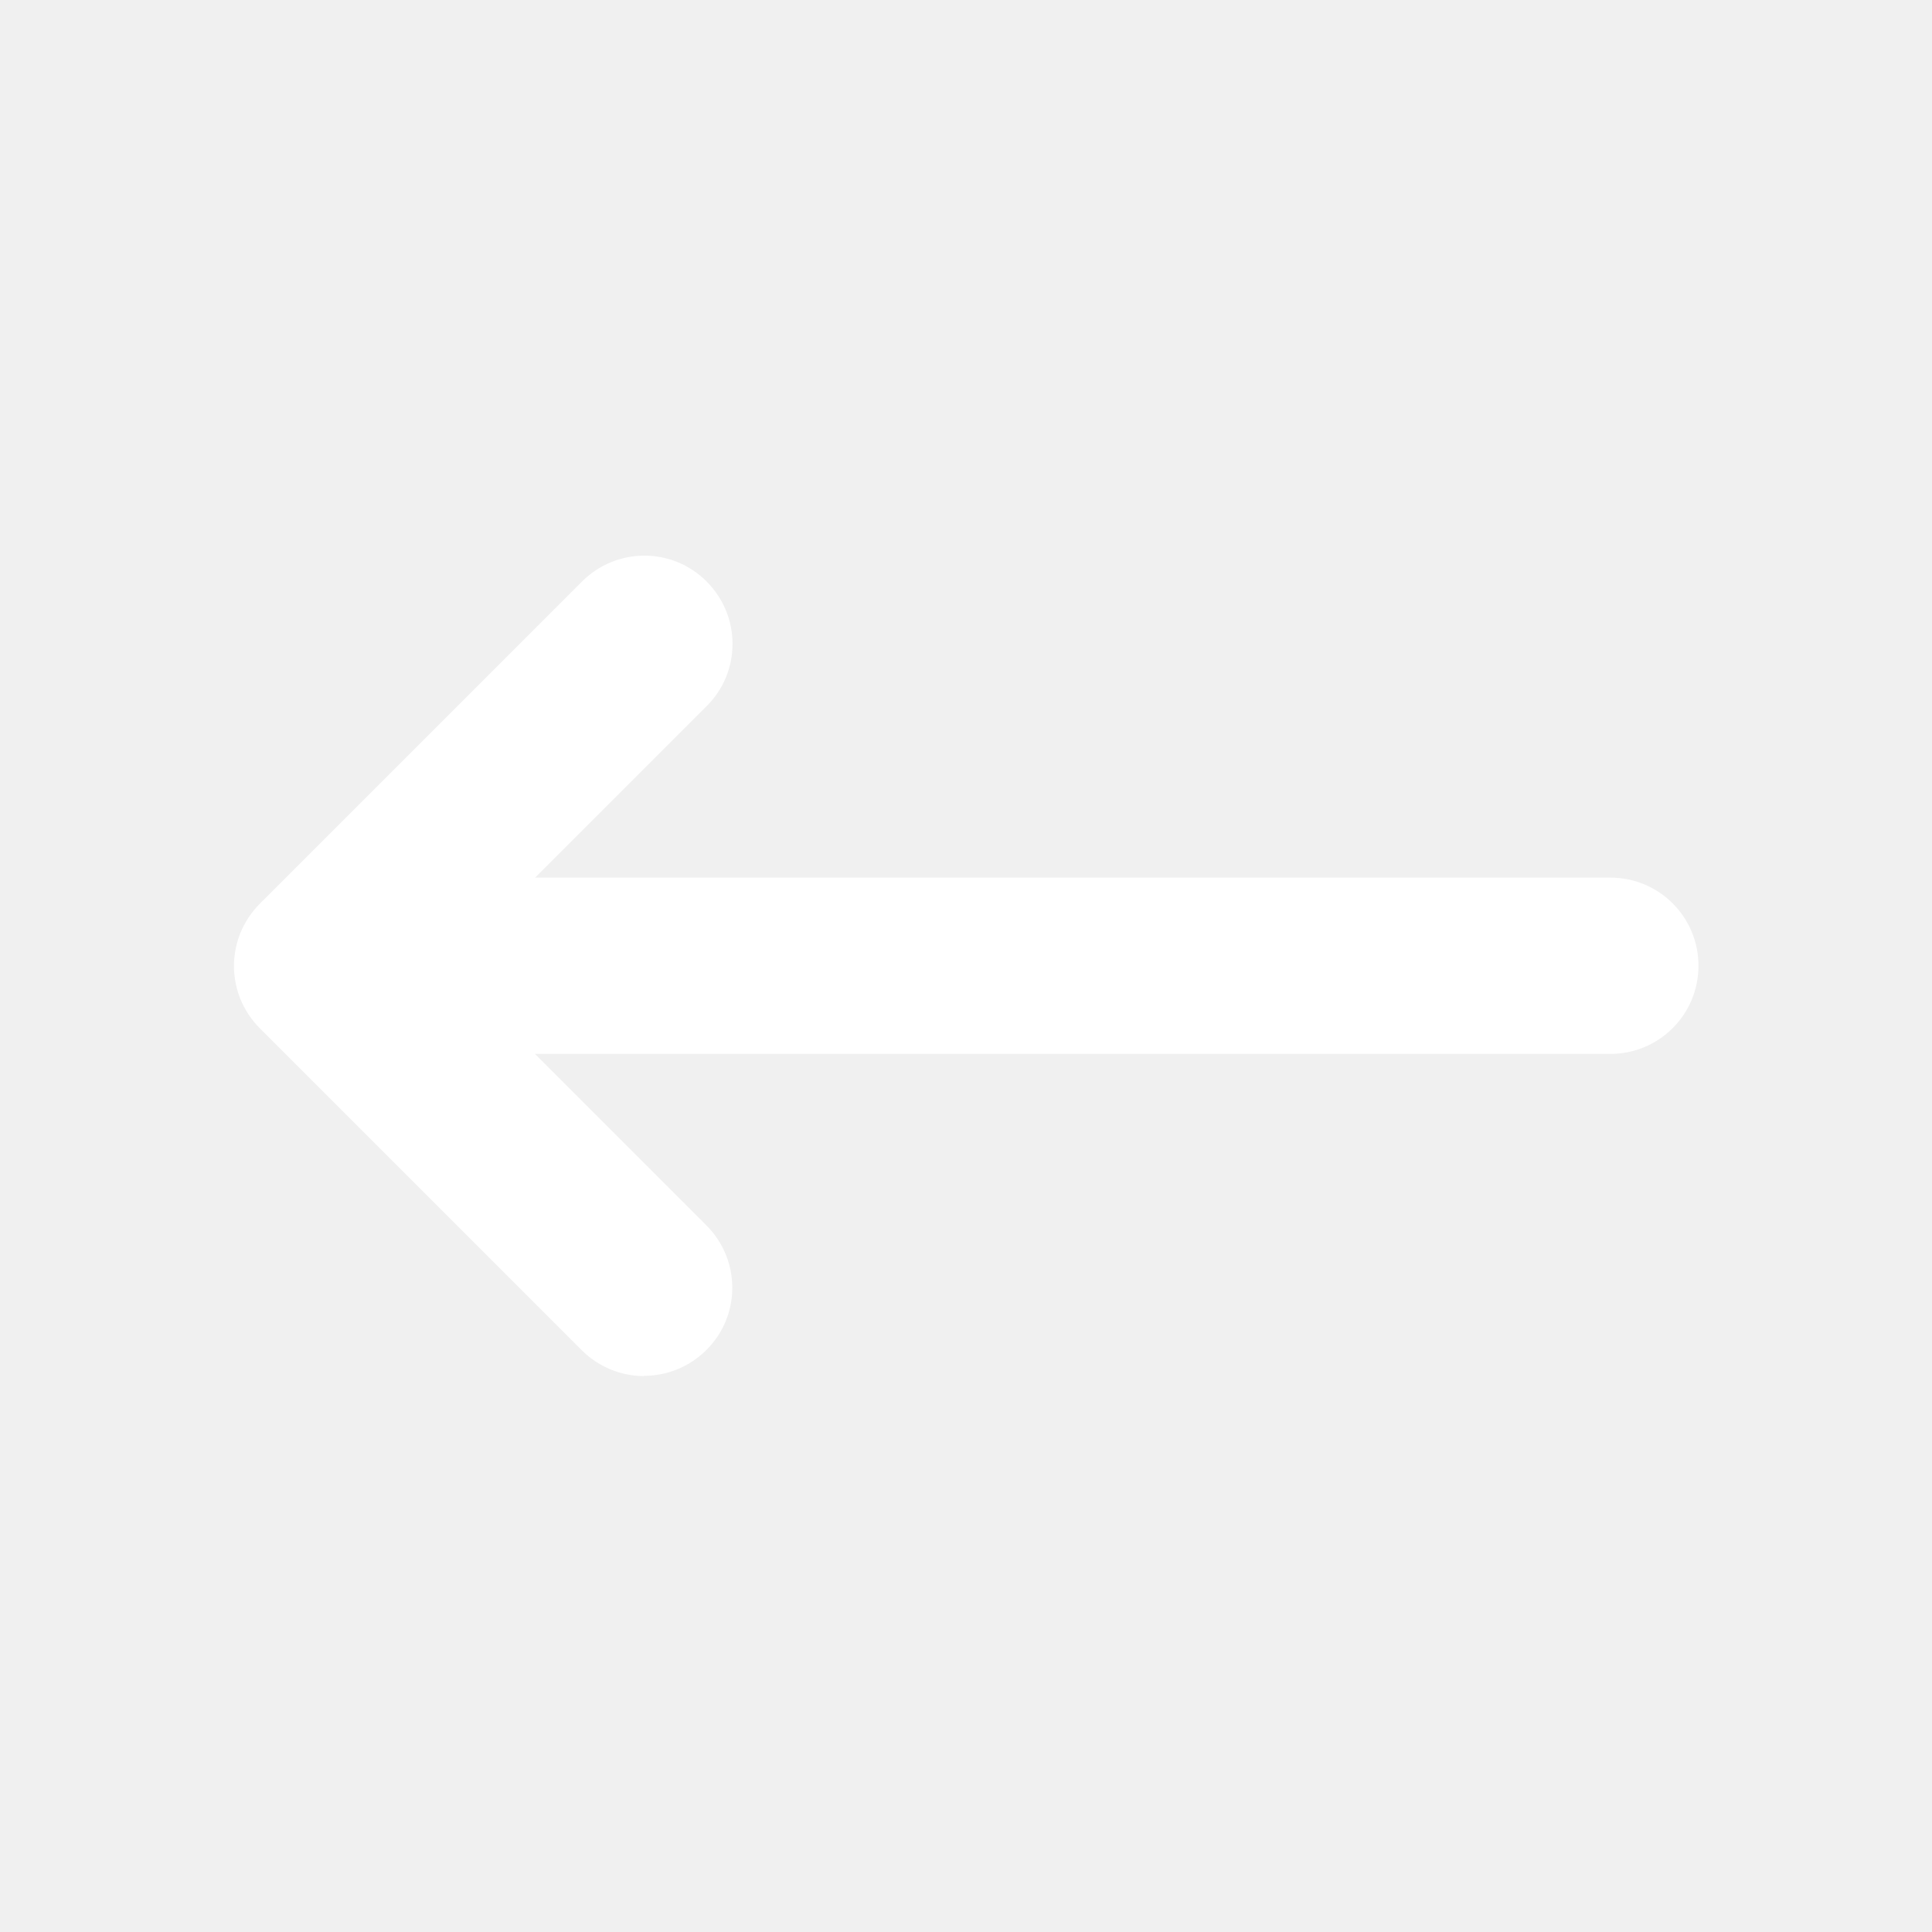
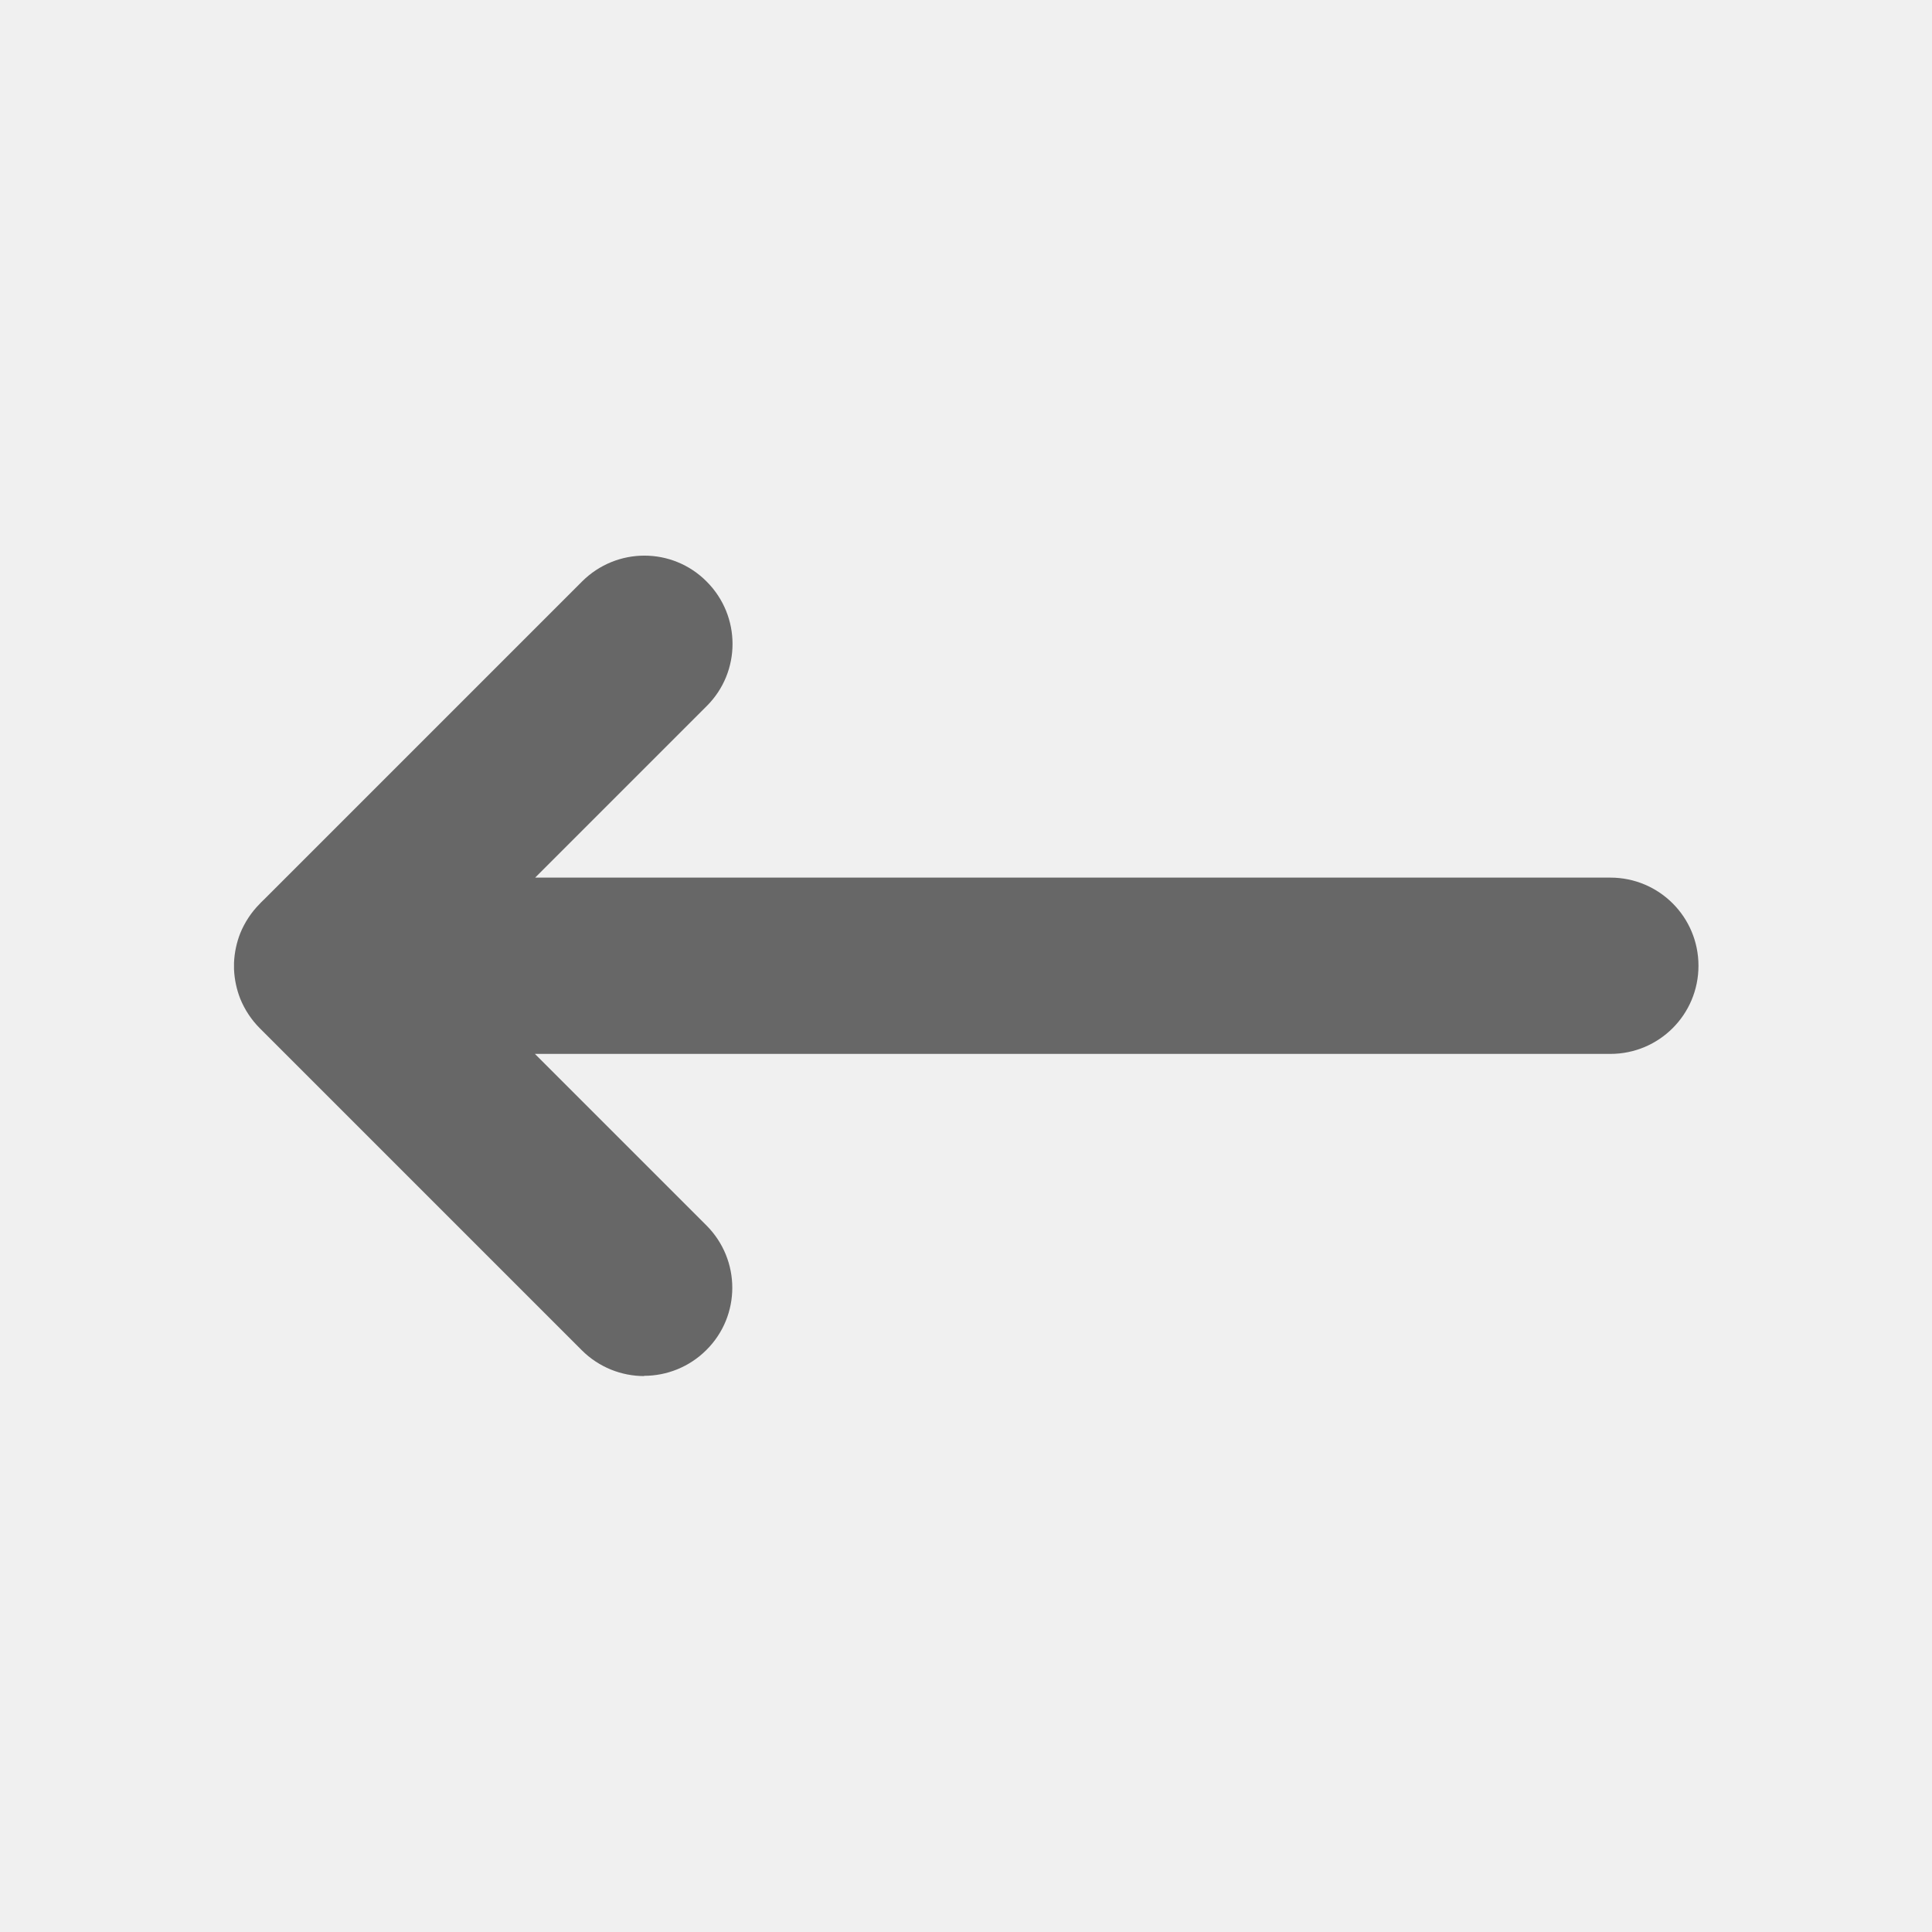
<svg xmlns="http://www.w3.org/2000/svg" version="1.1" viewBox="0 0 800 800">
  <defs>
    <style>
      .cls-1 {
-         fill: #fff;
+         fill: #676767;
        fill-rule: evenodd;
      }
    </style>
  </defs>
  <g>
    <g id="Capa_1">
      <g id="Capa_1-2" data-name="Capa_1">
-         <path class="cls-1" d="M266.7,569.8c-9.3,0-18.7-3.6-25.8-10.7l-133.3-133.3c-3.6-3.6-6.3-7.8-8.1-12.2-1.5-3.8-2.4-7.9-2.6-12.2v-2.8c.2-4.3,1.1-8.4,2.6-12.2,1.8-4.4,4.5-8.6,8.1-12.2s0-.1.2-.2l133.2-133.2c14.3-14.3,37.4-14.3,51.6,0,14.3,14.3,14.3,37.4,0,51.6l-71,71h445.2c20.2,0,36.5,16.3,36.5,36.5s-16.3,36.5-36.5,36.5H221.5l71,71c14.3,14.3,14.3,37.4,0,51.6-7.1,7.1-16.5,10.7-25.8,10.7h0Z" />
+         <g id="Capa_1-2">
+           <path class="cls-1" d="M266.7,569.8c-9.3,0-18.7-3.6-25.8-10.7l-133.3-133.3c-3.6-3.6-6.3-7.8-8.1-12.2-1.5-3.8-2.4-7.9-2.6-12.2v-2.8c.2-4.3,1.1-8.4,2.6-12.2,1.8-4.4,4.5-8.6,8.1-12.2s0-.1.2-.2l133.2-133.2c14.3-14.3,37.4-14.3,51.6,0,14.3,14.3,14.3,37.4,0,51.6l-71,71h445.2c20.2,0,36.5,16.3,36.5,36.5s-16.3,36.5-36.5,36.5H221.5l71,71c14.3,14.3,14.3,37.4,0,51.6-7.1,7.1-16.5,10.7-25.8,10.7h0Z" />
+         </g>
      </g>
    </g>
  </g>
</svg>
